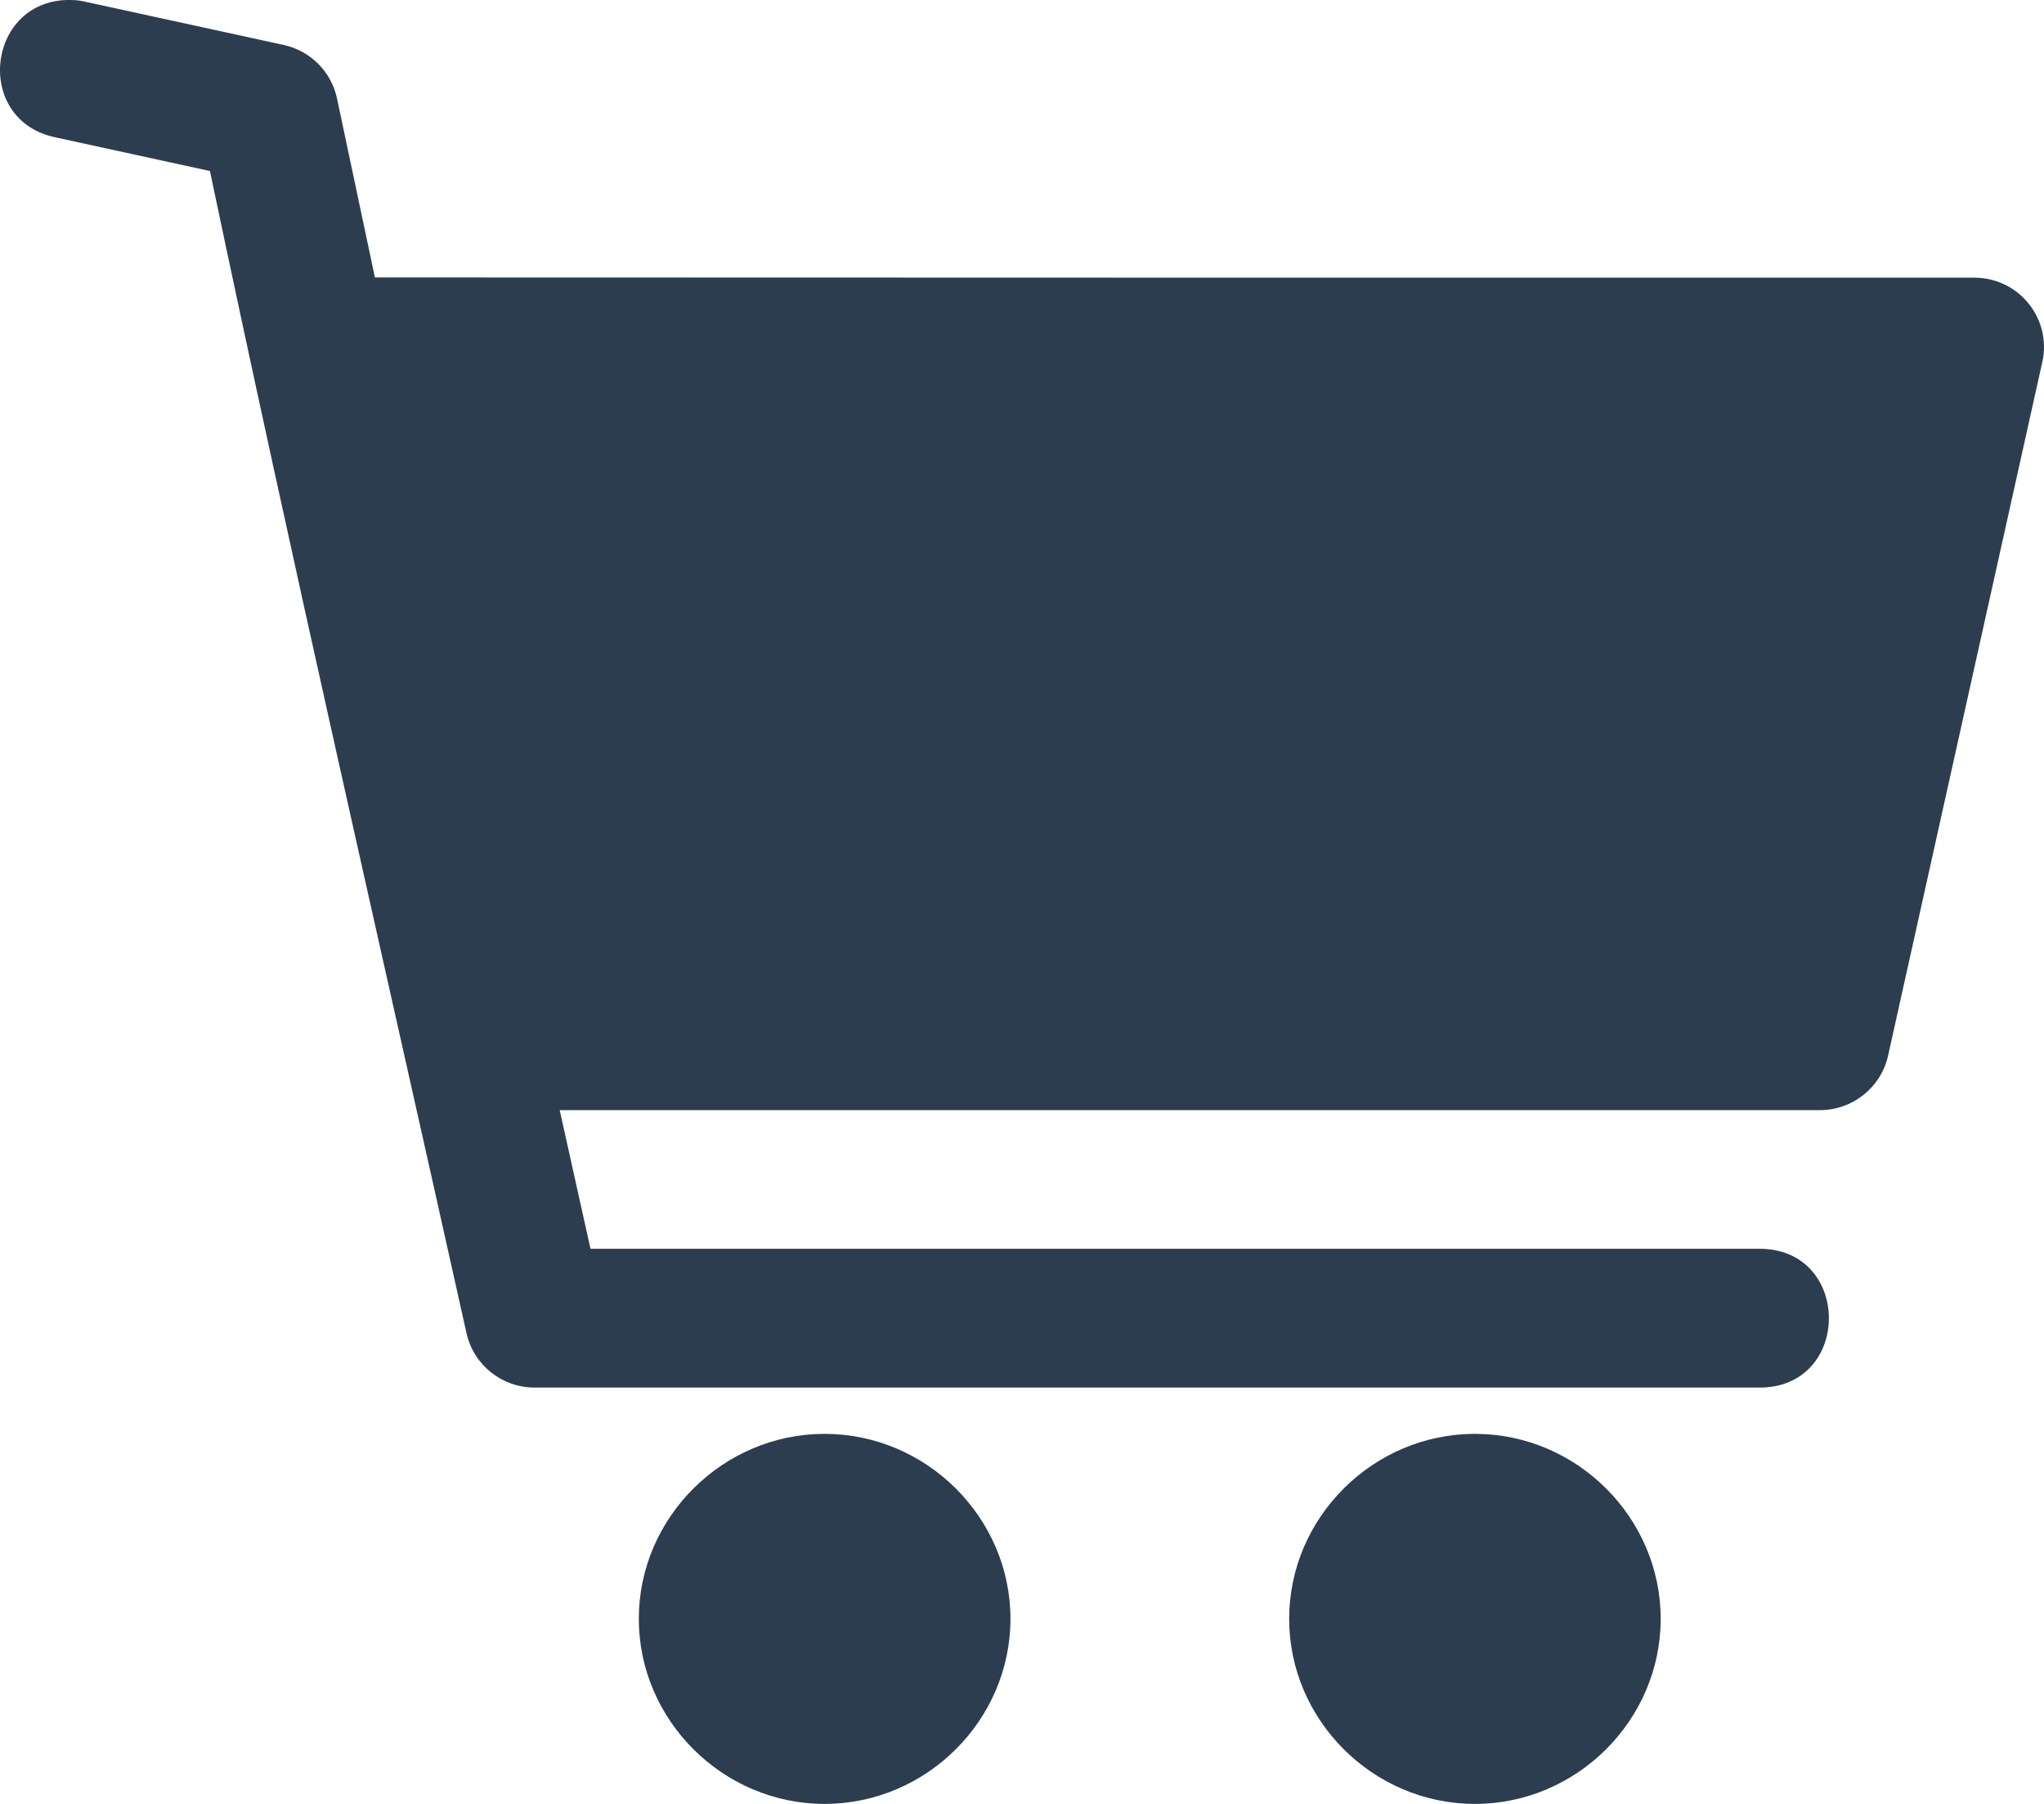
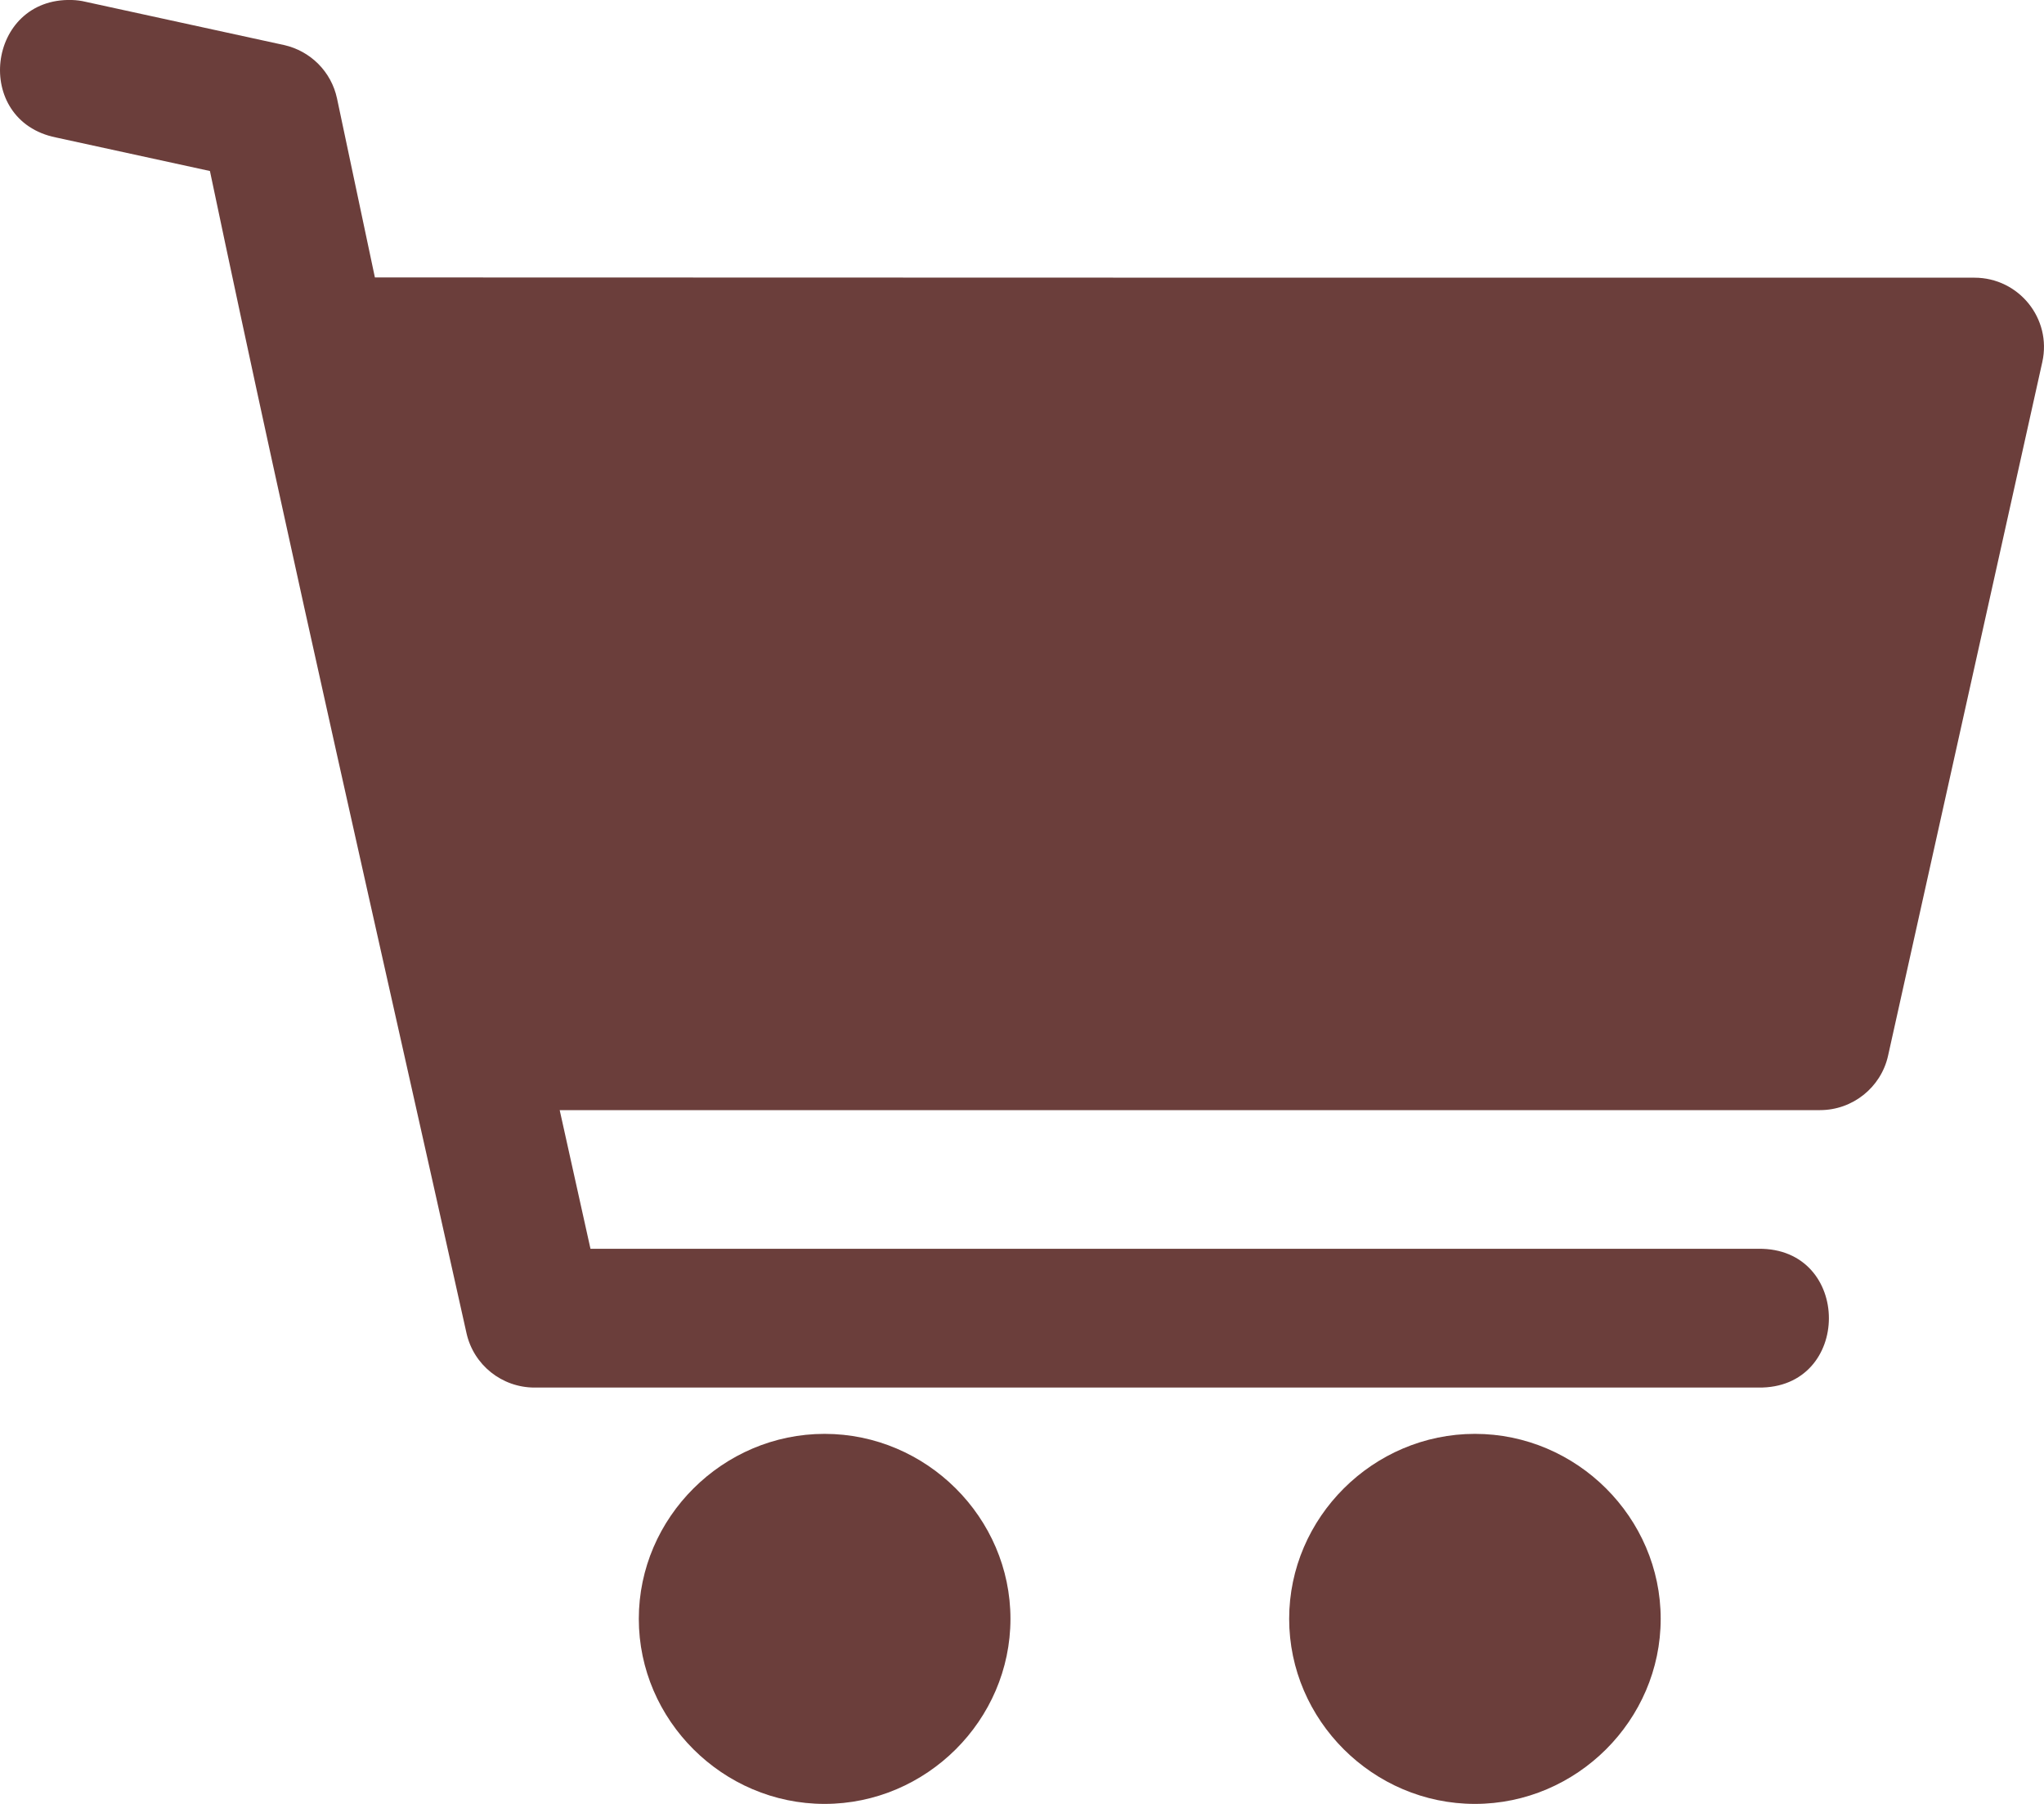
<svg xmlns="http://www.w3.org/2000/svg" width="17" height="15" viewBox="0 0 17 15" fill="none">
-   <path d="M0.598 0C-0.112 -0.021 -0.231 1.002 0.465 1.143L1.746 1.422C2.424 4.65 3.163 7.866 3.88 11.086C3.939 11.35 4.174 11.538 4.446 11.538H14.623C15.407 11.55 15.407 10.373 14.623 10.384H4.911L4.655 9.231H15.137C15.408 9.231 15.644 9.043 15.703 8.779L16.986 3.01C17.066 2.65 16.791 2.309 16.421 2.309C11.986 2.309 7.552 2.309 3.118 2.307L2.803 0.819C2.756 0.597 2.583 0.423 2.36 0.374L0.712 0.015C0.675 0.006 0.636 0.001 0.598 0L0.598 0ZM6.858 11.923C6.012 11.923 5.313 12.619 5.313 13.461C5.313 14.304 6.012 15 6.858 15C7.705 15 8.404 14.304 8.404 13.461C8.404 12.619 7.705 11.923 6.858 11.923ZM12.267 11.923C11.42 11.923 10.722 12.619 10.722 13.461C10.722 14.304 11.42 15 12.267 15C13.114 15 13.812 14.304 13.812 13.461C13.812 12.619 13.114 11.923 12.267 11.923Z" fill="#2C3D50" />
+   <path d="M0.598 0C-0.112 -0.021 -0.231 1.002 0.465 1.143L1.746 1.422C2.424 4.65 3.163 7.866 3.88 11.086C3.939 11.35 4.174 11.538 4.446 11.538H14.623C15.407 11.55 15.407 10.373 14.623 10.384H4.911L4.655 9.231H15.137C15.408 9.231 15.644 9.043 15.703 8.779L16.986 3.01C17.066 2.65 16.791 2.309 16.421 2.309C11.986 2.309 7.552 2.309 3.118 2.307L2.803 0.819C2.756 0.597 2.583 0.423 2.36 0.374L0.712 0.015C0.675 0.006 0.636 0.001 0.598 0L0.598 0ZM6.858 11.923C6.012 11.923 5.313 12.619 5.313 13.461C5.313 14.304 6.012 15 6.858 15C7.705 15 8.404 14.304 8.404 13.461C8.404 12.619 7.705 11.923 6.858 11.923ZM12.267 11.923C11.42 11.923 10.722 12.619 10.722 13.461C10.722 14.304 11.42 15 12.267 15C13.114 15 13.812 14.304 13.812 13.461C13.812 12.619 13.114 11.923 12.267 11.923Z" fill="#6B3E3B" />
</svg>
